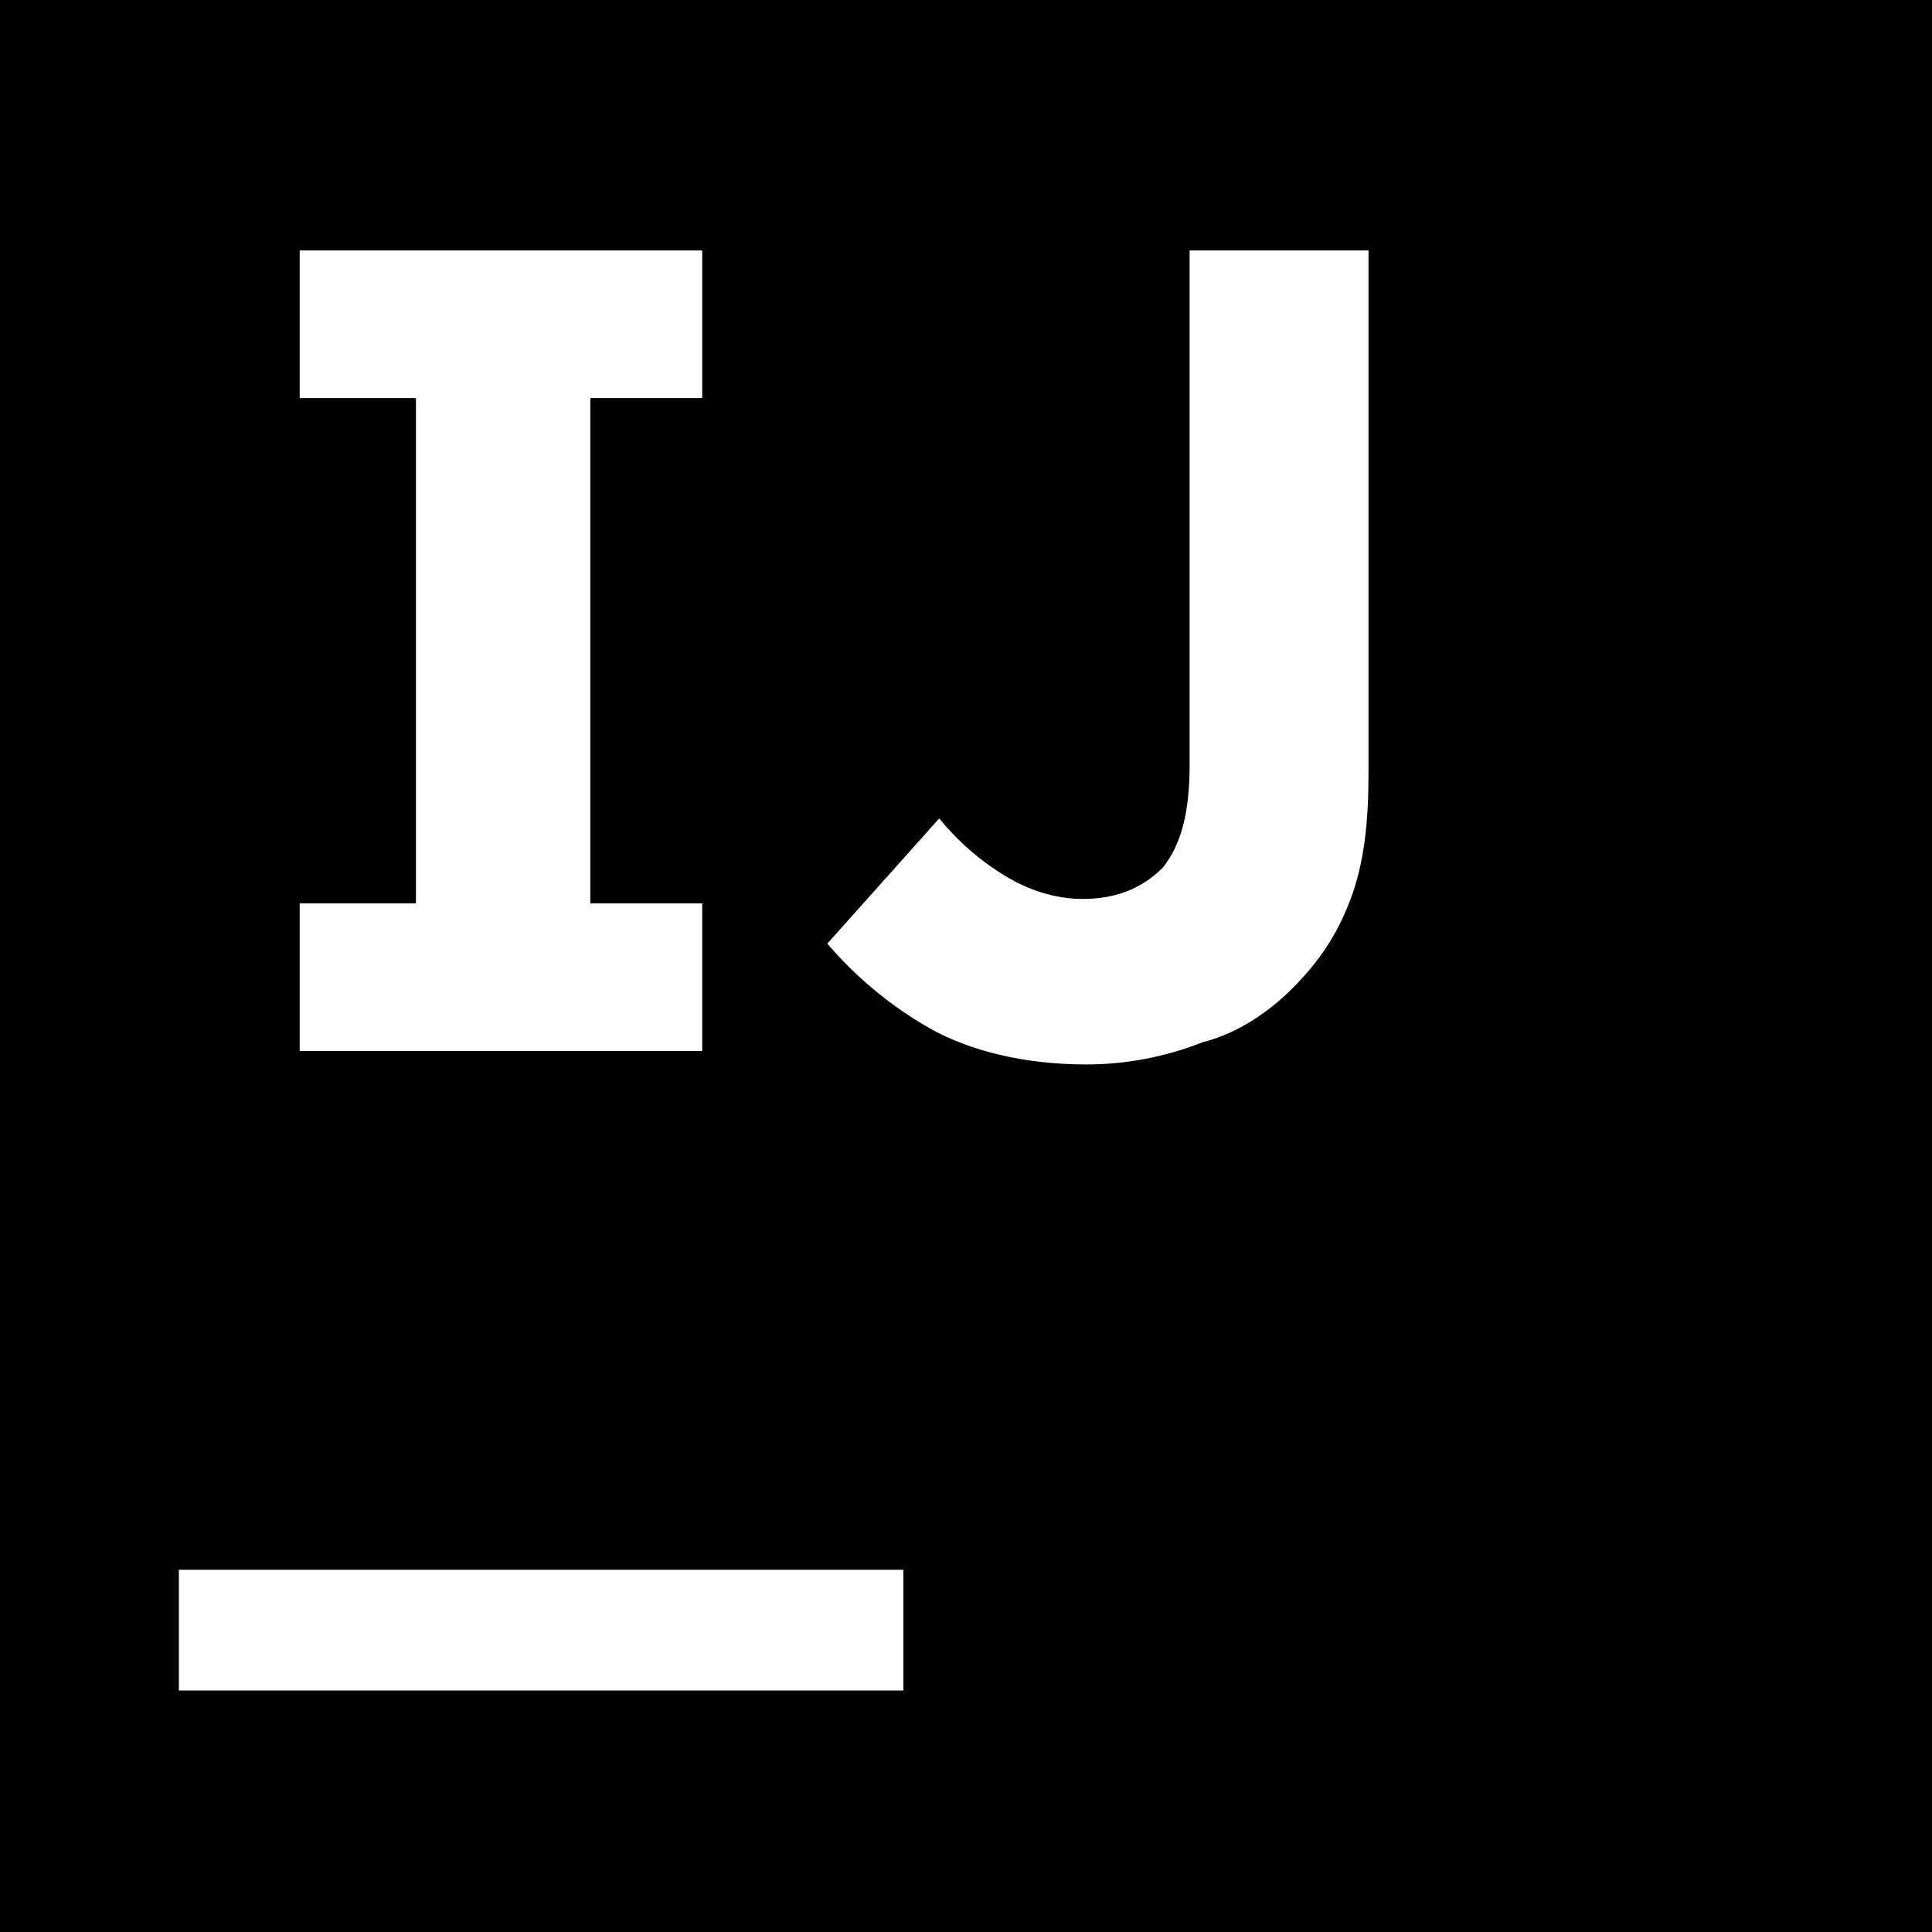
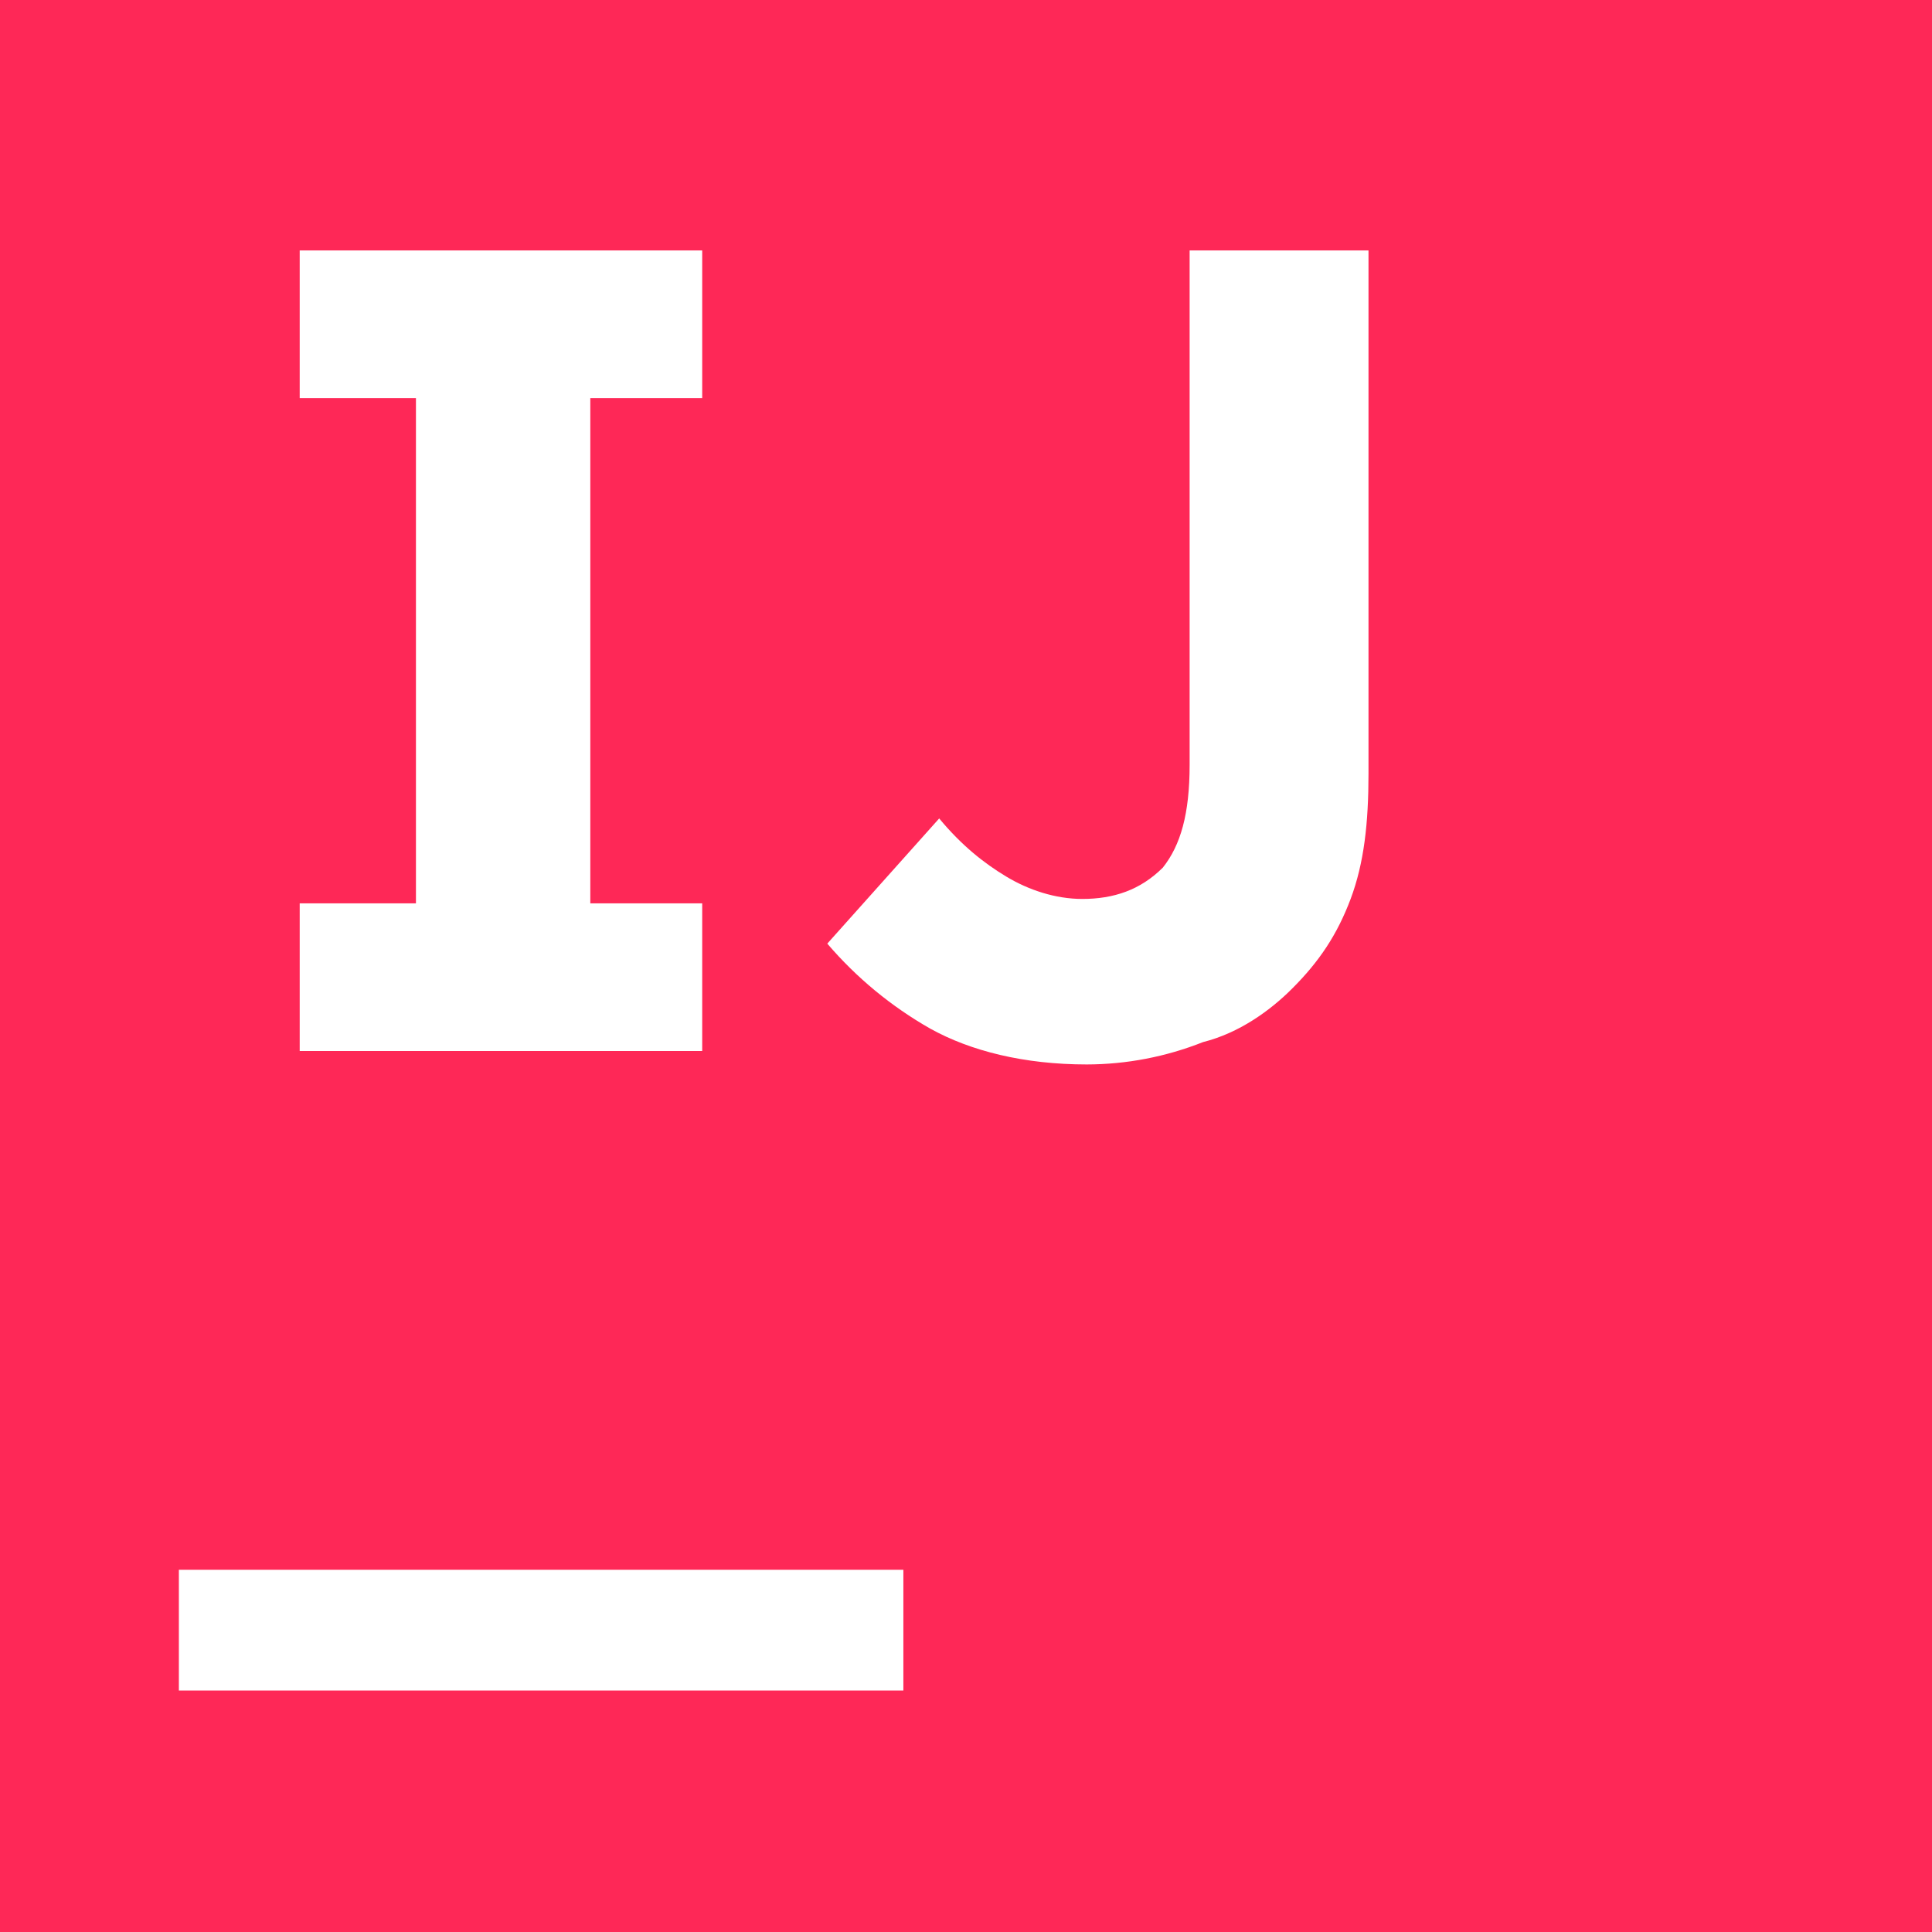
- <svg xmlns="http://www.w3.org/2000/svg" role="img" viewBox="0 0 24 24">
+ <svg xmlns="http://www.w3.org/2000/svg" role="img" viewBox="0 0 24 24" fill="#FE2857">
  <path d="M0 0v24h24V0zm3.723 3.111h5v1.834h-1.39v6.277h1.39v1.834h-5v-1.834h1.444V4.945H3.723zm11.055 0H17v6.5c0 .612-.055 1.111-.222 1.556-.167.444-.39.777-.723 1.11-.277.279-.666.557-1.11.668a3.933 3.933 0 0 1-1.445.278c-.778 0-1.444-.167-1.944-.445a4.81 4.81 0 0 1-1.279-1.056l1.39-1.555c.277.334.555.555.833.722.277.167.611.278.945.278.389 0 .721-.111 1-.389.221-.278.333-.667.333-1.278zM2.222 19.5h9V21h-9z" />
</svg>
